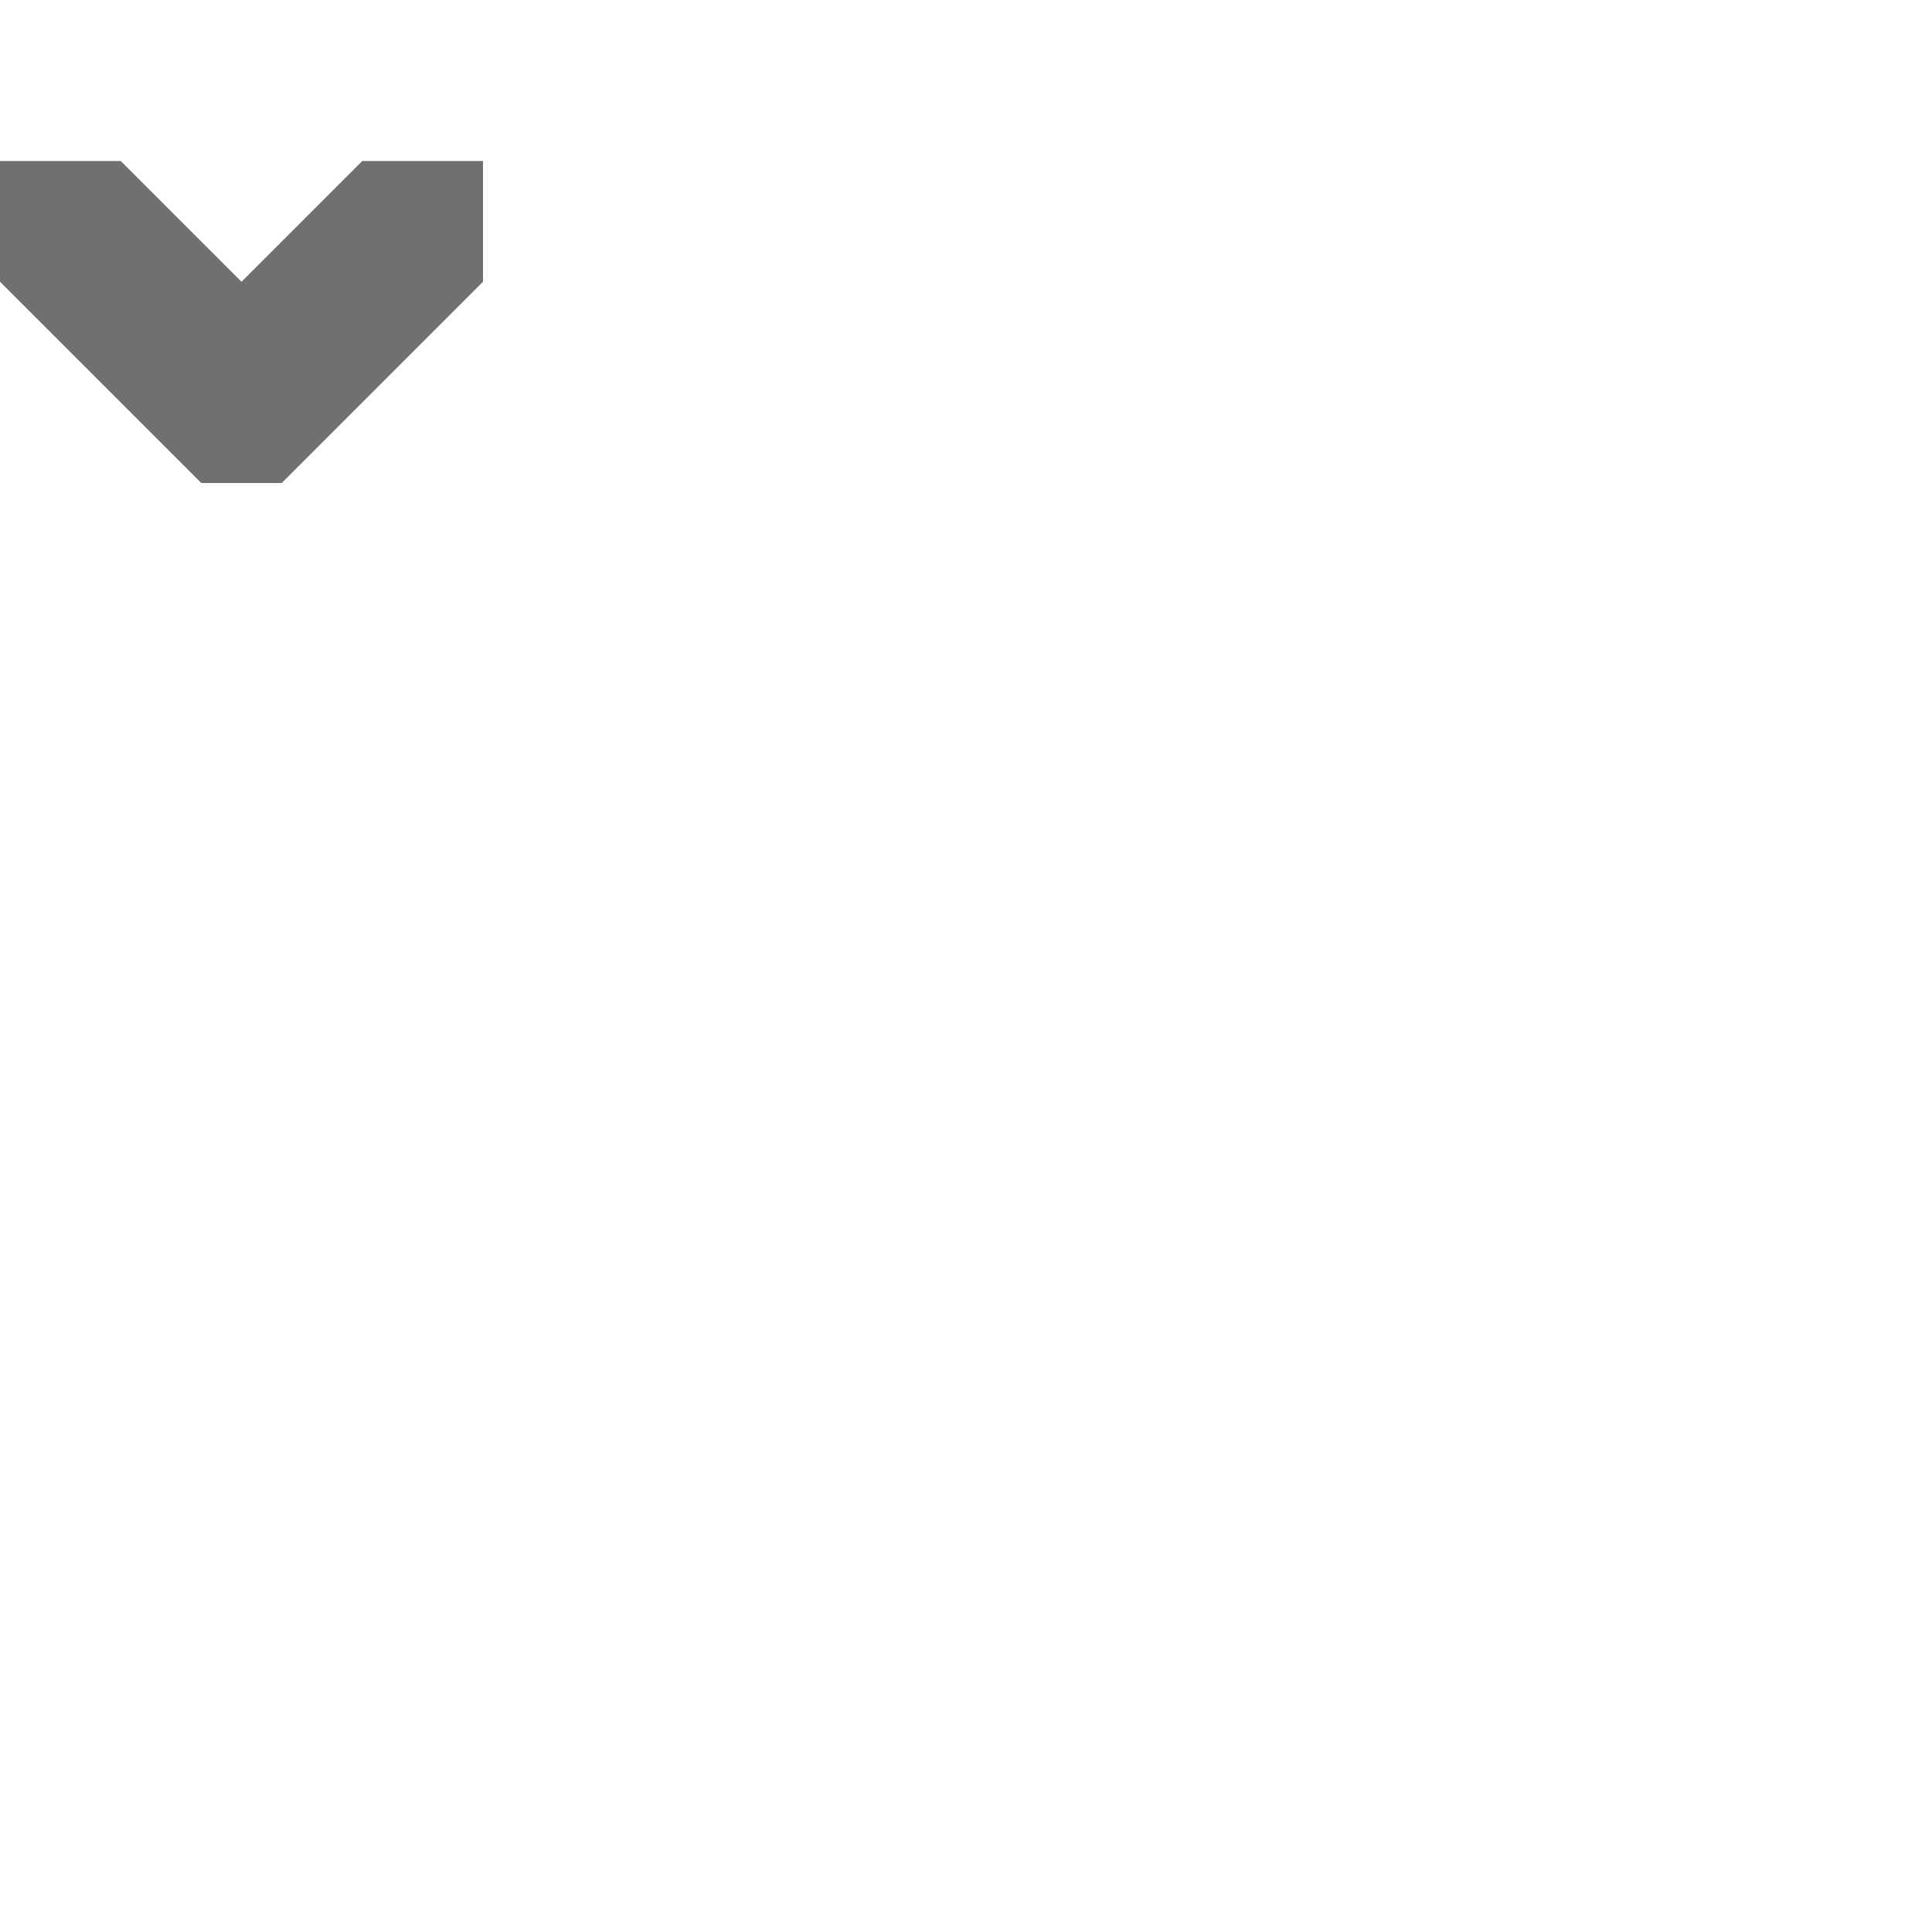
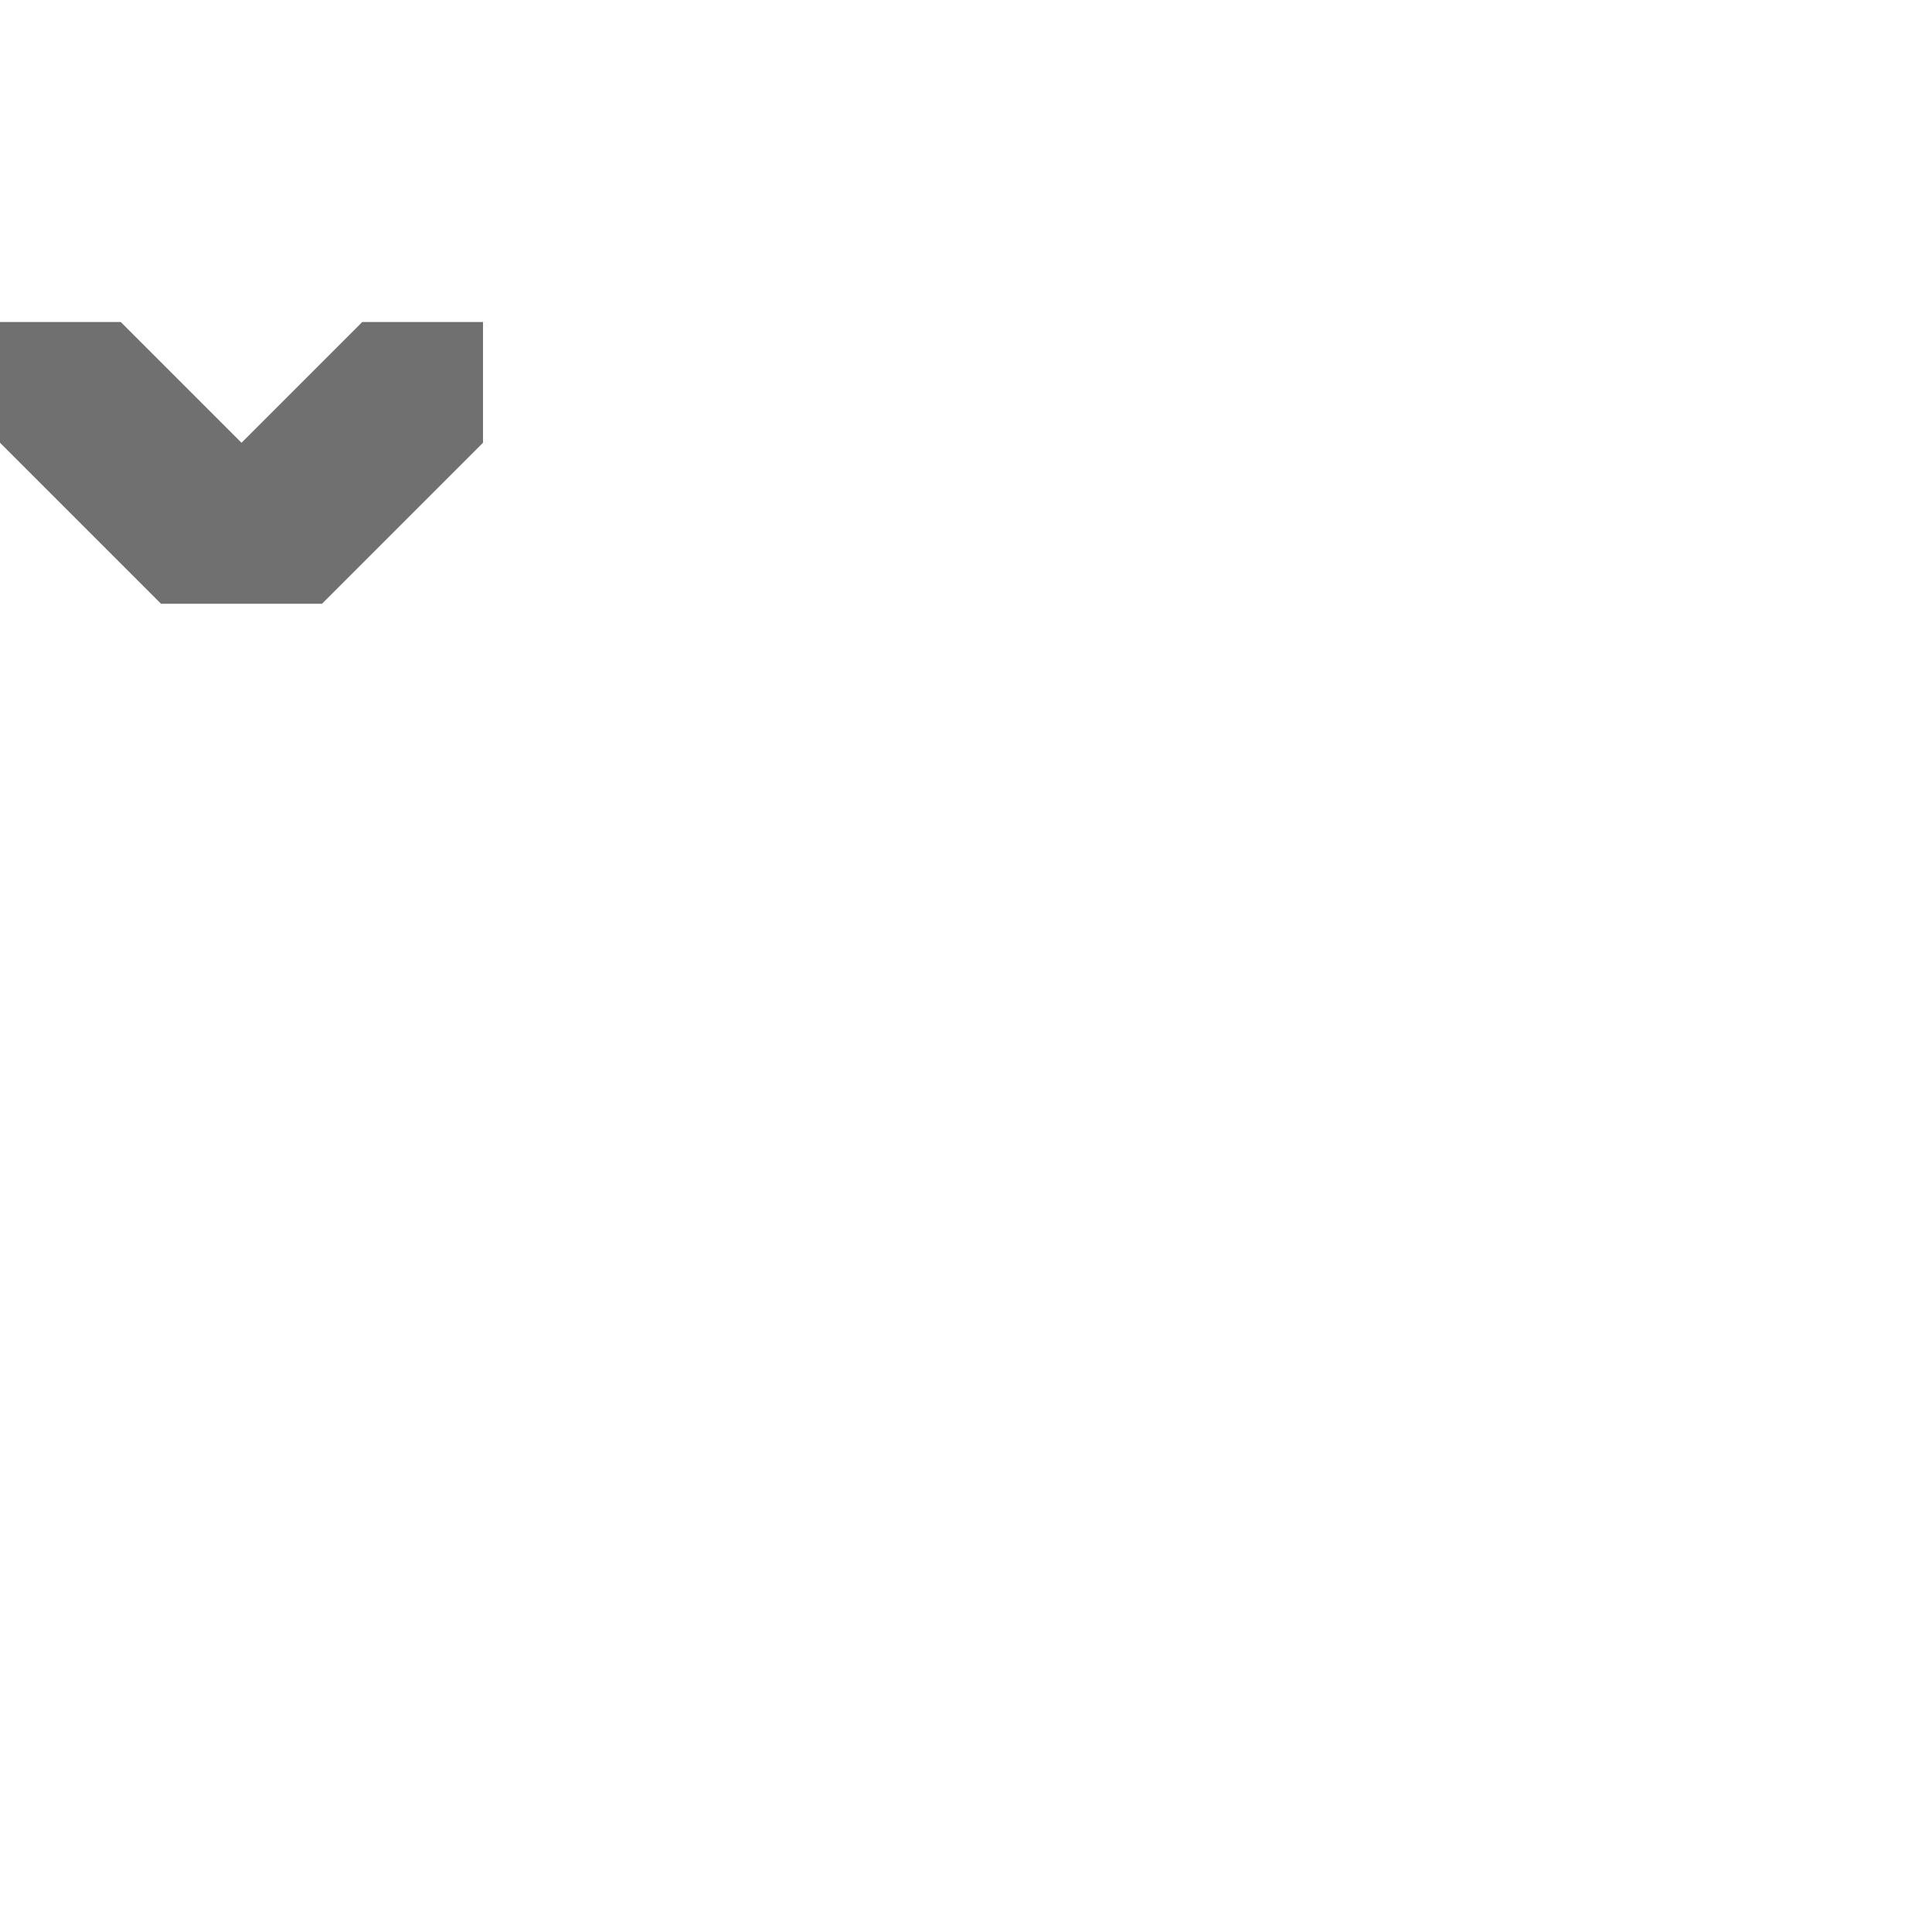
<svg xmlns="http://www.w3.org/2000/svg" width="1200" height="1200" viewBox="0 0 1200 1200" version="1.1" id="svg1" xml:space="preserve">
  <defs id="defs1" />
  <g id="layer1">
-     <path id="path289" style="fill:#000000;fill-opacity:0.56;fill-rule:evenodd;stroke:none;stroke-width:1px;stroke-linecap:butt;stroke-linejoin:miter;stroke-opacity:1" d="M 175,300 300,175 V 100 H 225 L 150,175 75,100 H 0 v 75 l 125,125 z" />
+     <path id="path289" style="fill:#000000;fill-opacity:0.56;fill-rule:evenodd;stroke:none;stroke-width:1px;stroke-linecap:butt;stroke-linejoin:miter;stroke-opacity:1" d="M 200,375 300,275 v -75 l -75,0 -75,75 -75,-75 -75,0 v 75 l 100,100 z" />
  </g>
</svg>
